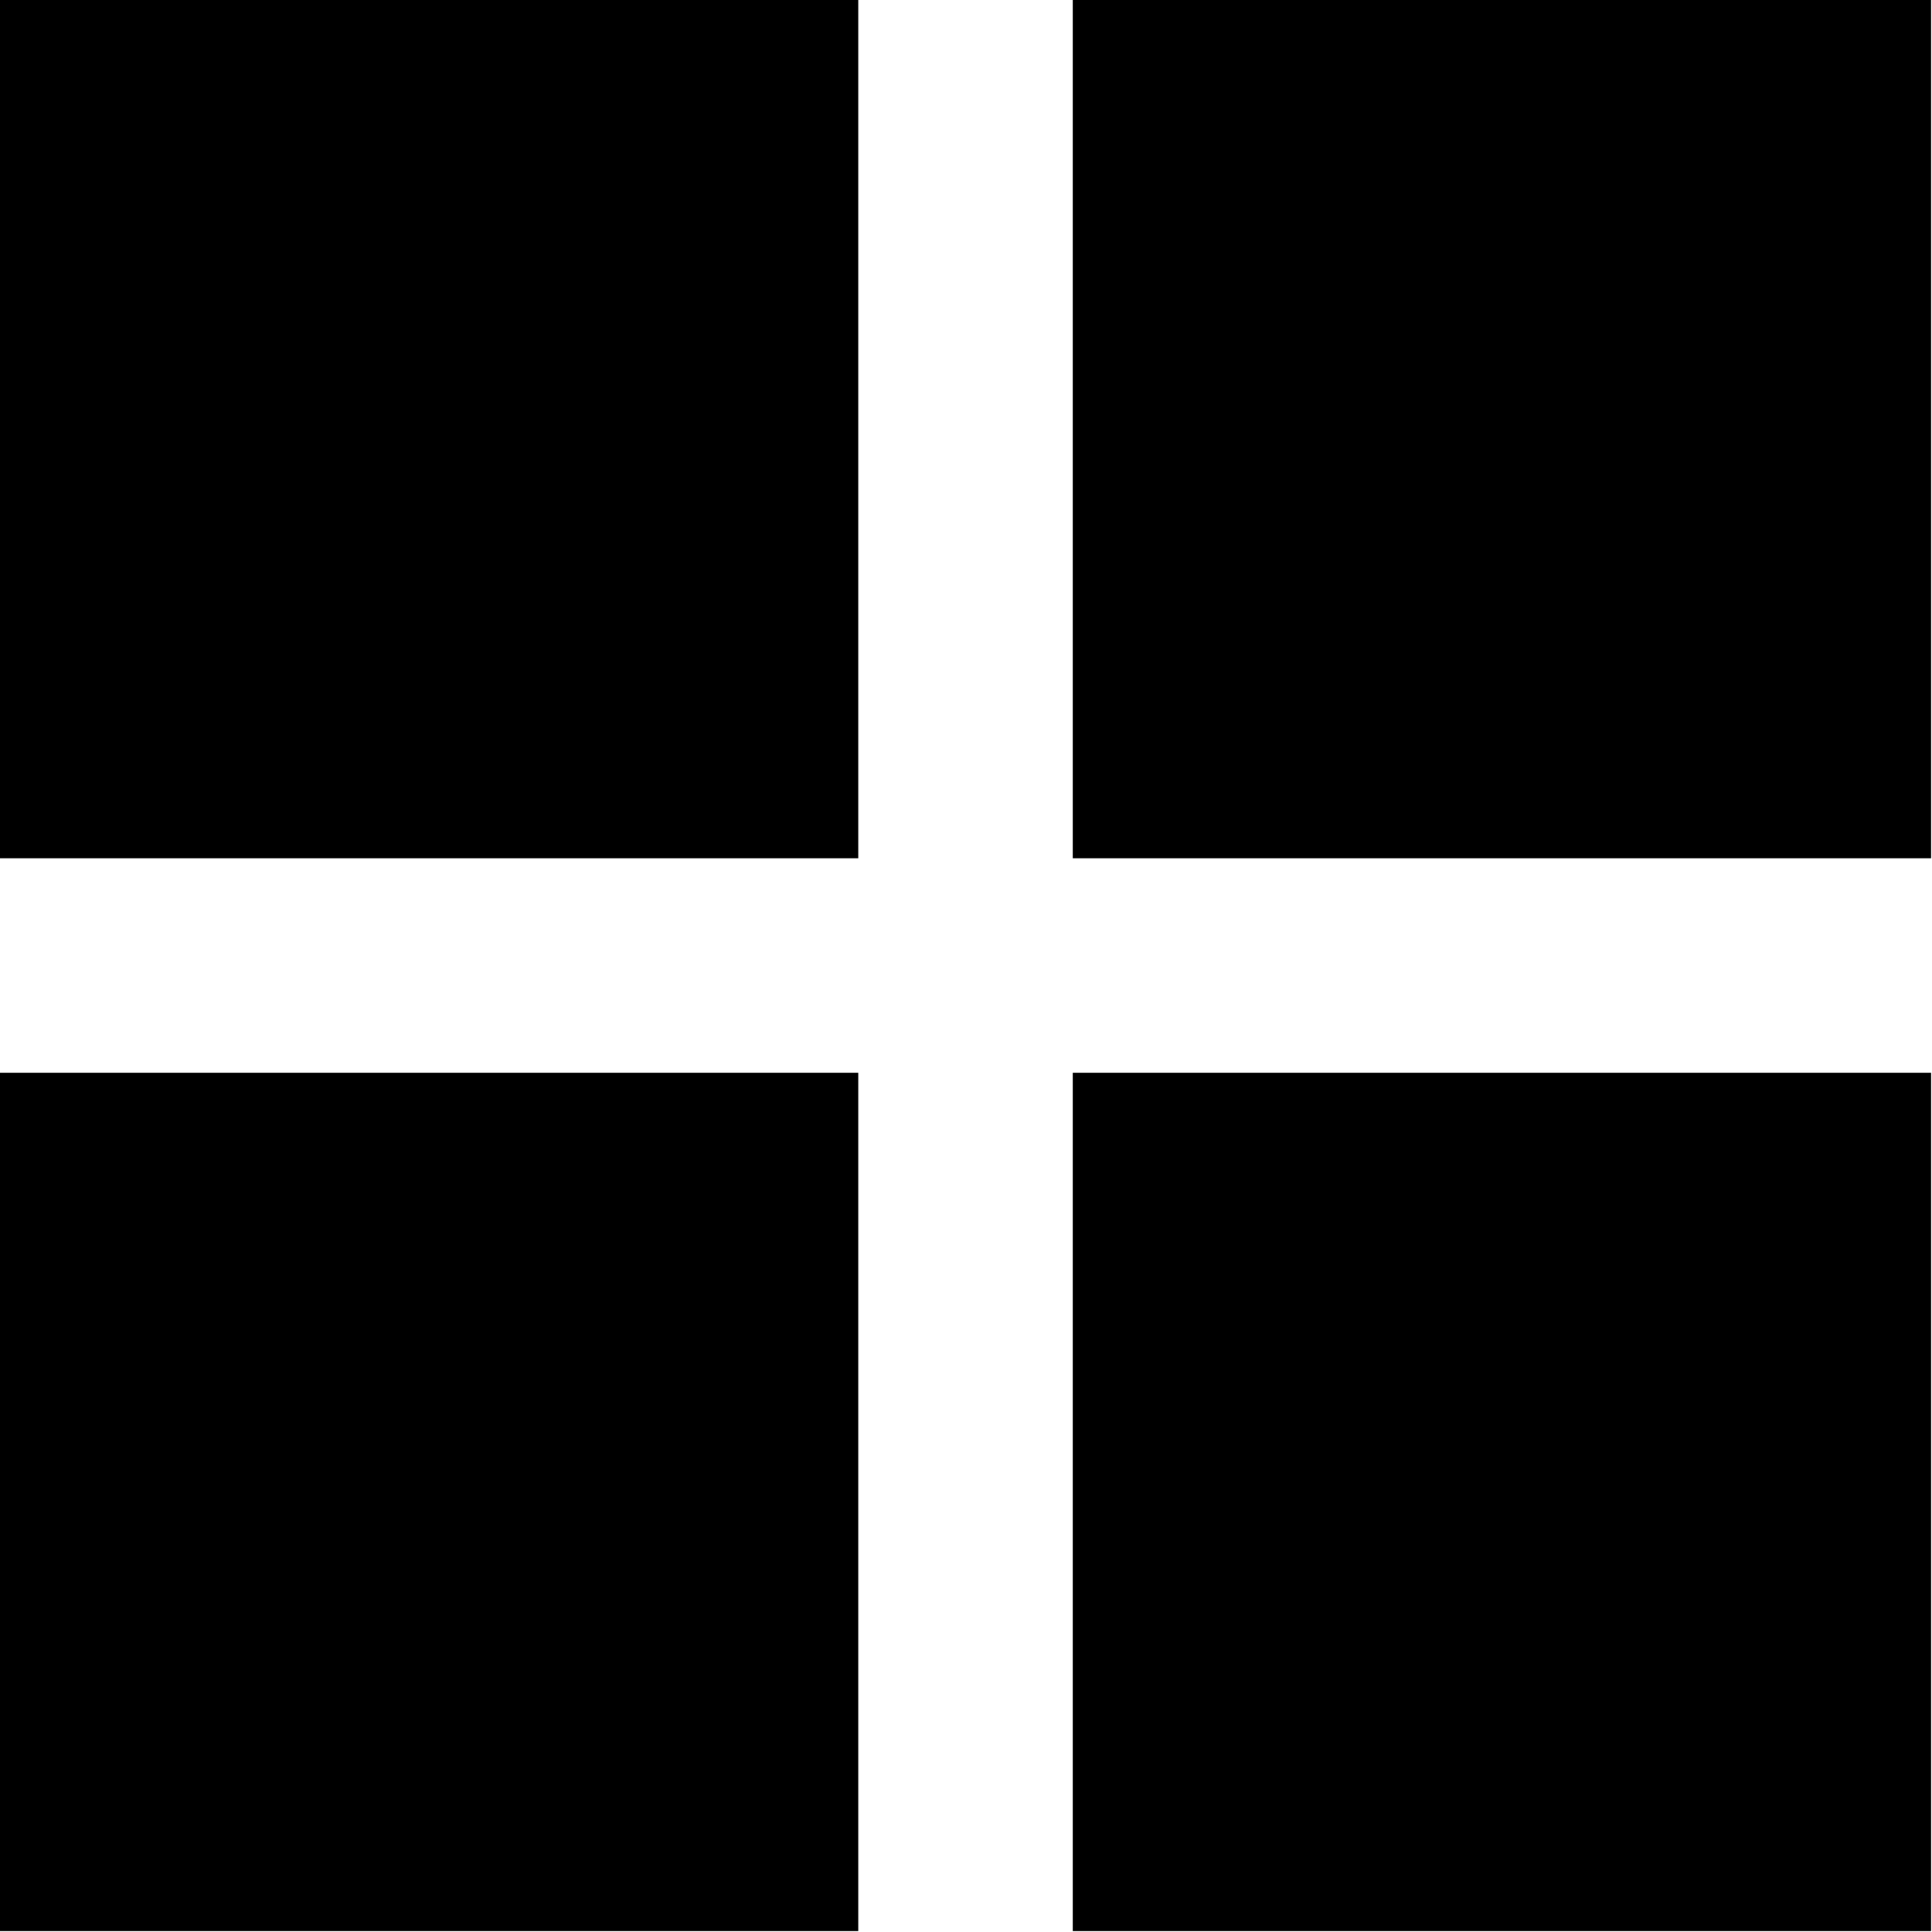
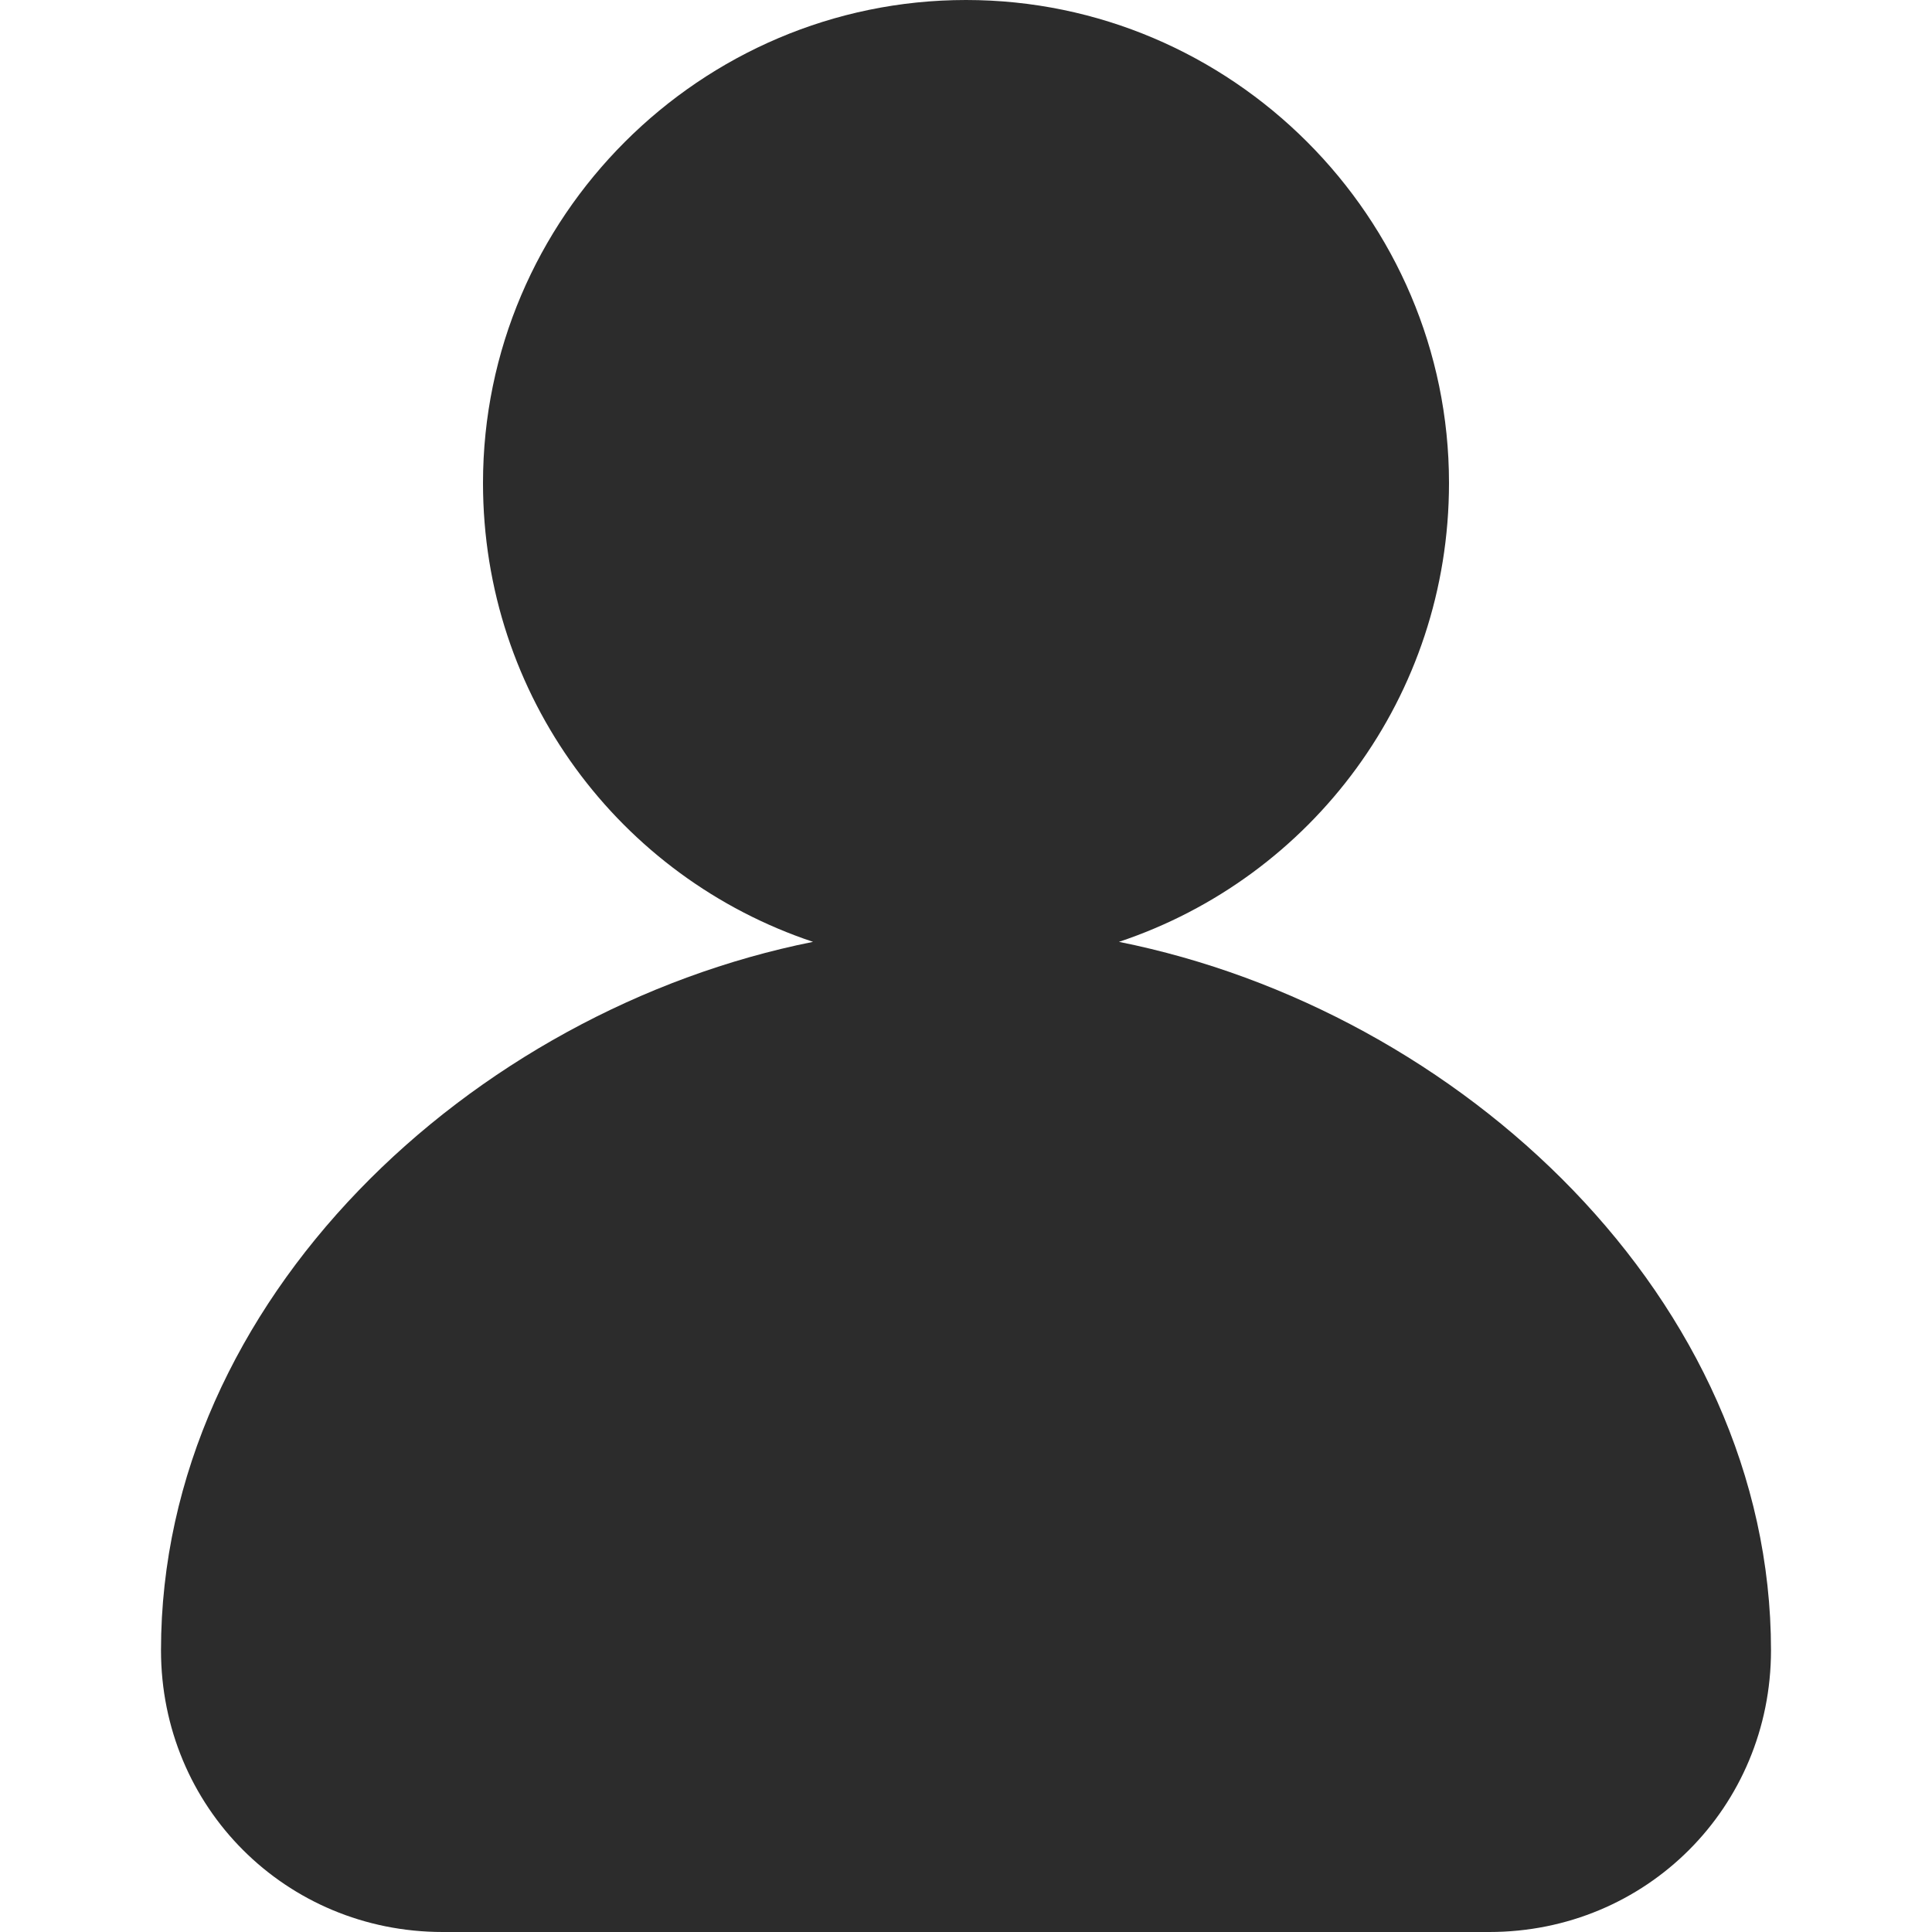
- <svg xmlns="http://www.w3.org/2000/svg" t="1511504440567" class="icon" style="" viewBox="0 0 1024 1024" version="1.1" p-id="5070" width="64" height="64">
+ <svg xmlns="http://www.w3.org/2000/svg" t="1526284657018" class="icon" style="" viewBox="0 0 1024 1024" version="1.1" p-id="3705" width="200" height="200">
  <defs>
    <style type="text/css" />
  </defs>
-   <path d="M568.6 0h454.9v454.9H568.6V0z m0 568.6h454.9v454.9H568.6V568.6zM0 568.6h454.9v454.9H0V568.6zM0 0h454.9v454.9H0V0z" fill="" p-id="5071" />
+   <path d="M 593.067 499.2 C 695.467 465.067 768 369.067 768 256 c 0 -140.8 -115.2 -256 -256 -256 S 256 115.2 256 256 c 0 113.067 72.533 209.067 174.933 243.2 C 249.6 535.467 85.333 689.067 85.333 874.667 c 0 83.2 66.133 149.333 149.333 149.333 h 554.667 c 83.2 0 149.333 -66.133 149.333 -149.333 c 0 -185.6 -164.267 -339.2 -345.6 -375.467 Z" fill="#2c2c2c" p-id="3706" />
</svg>
